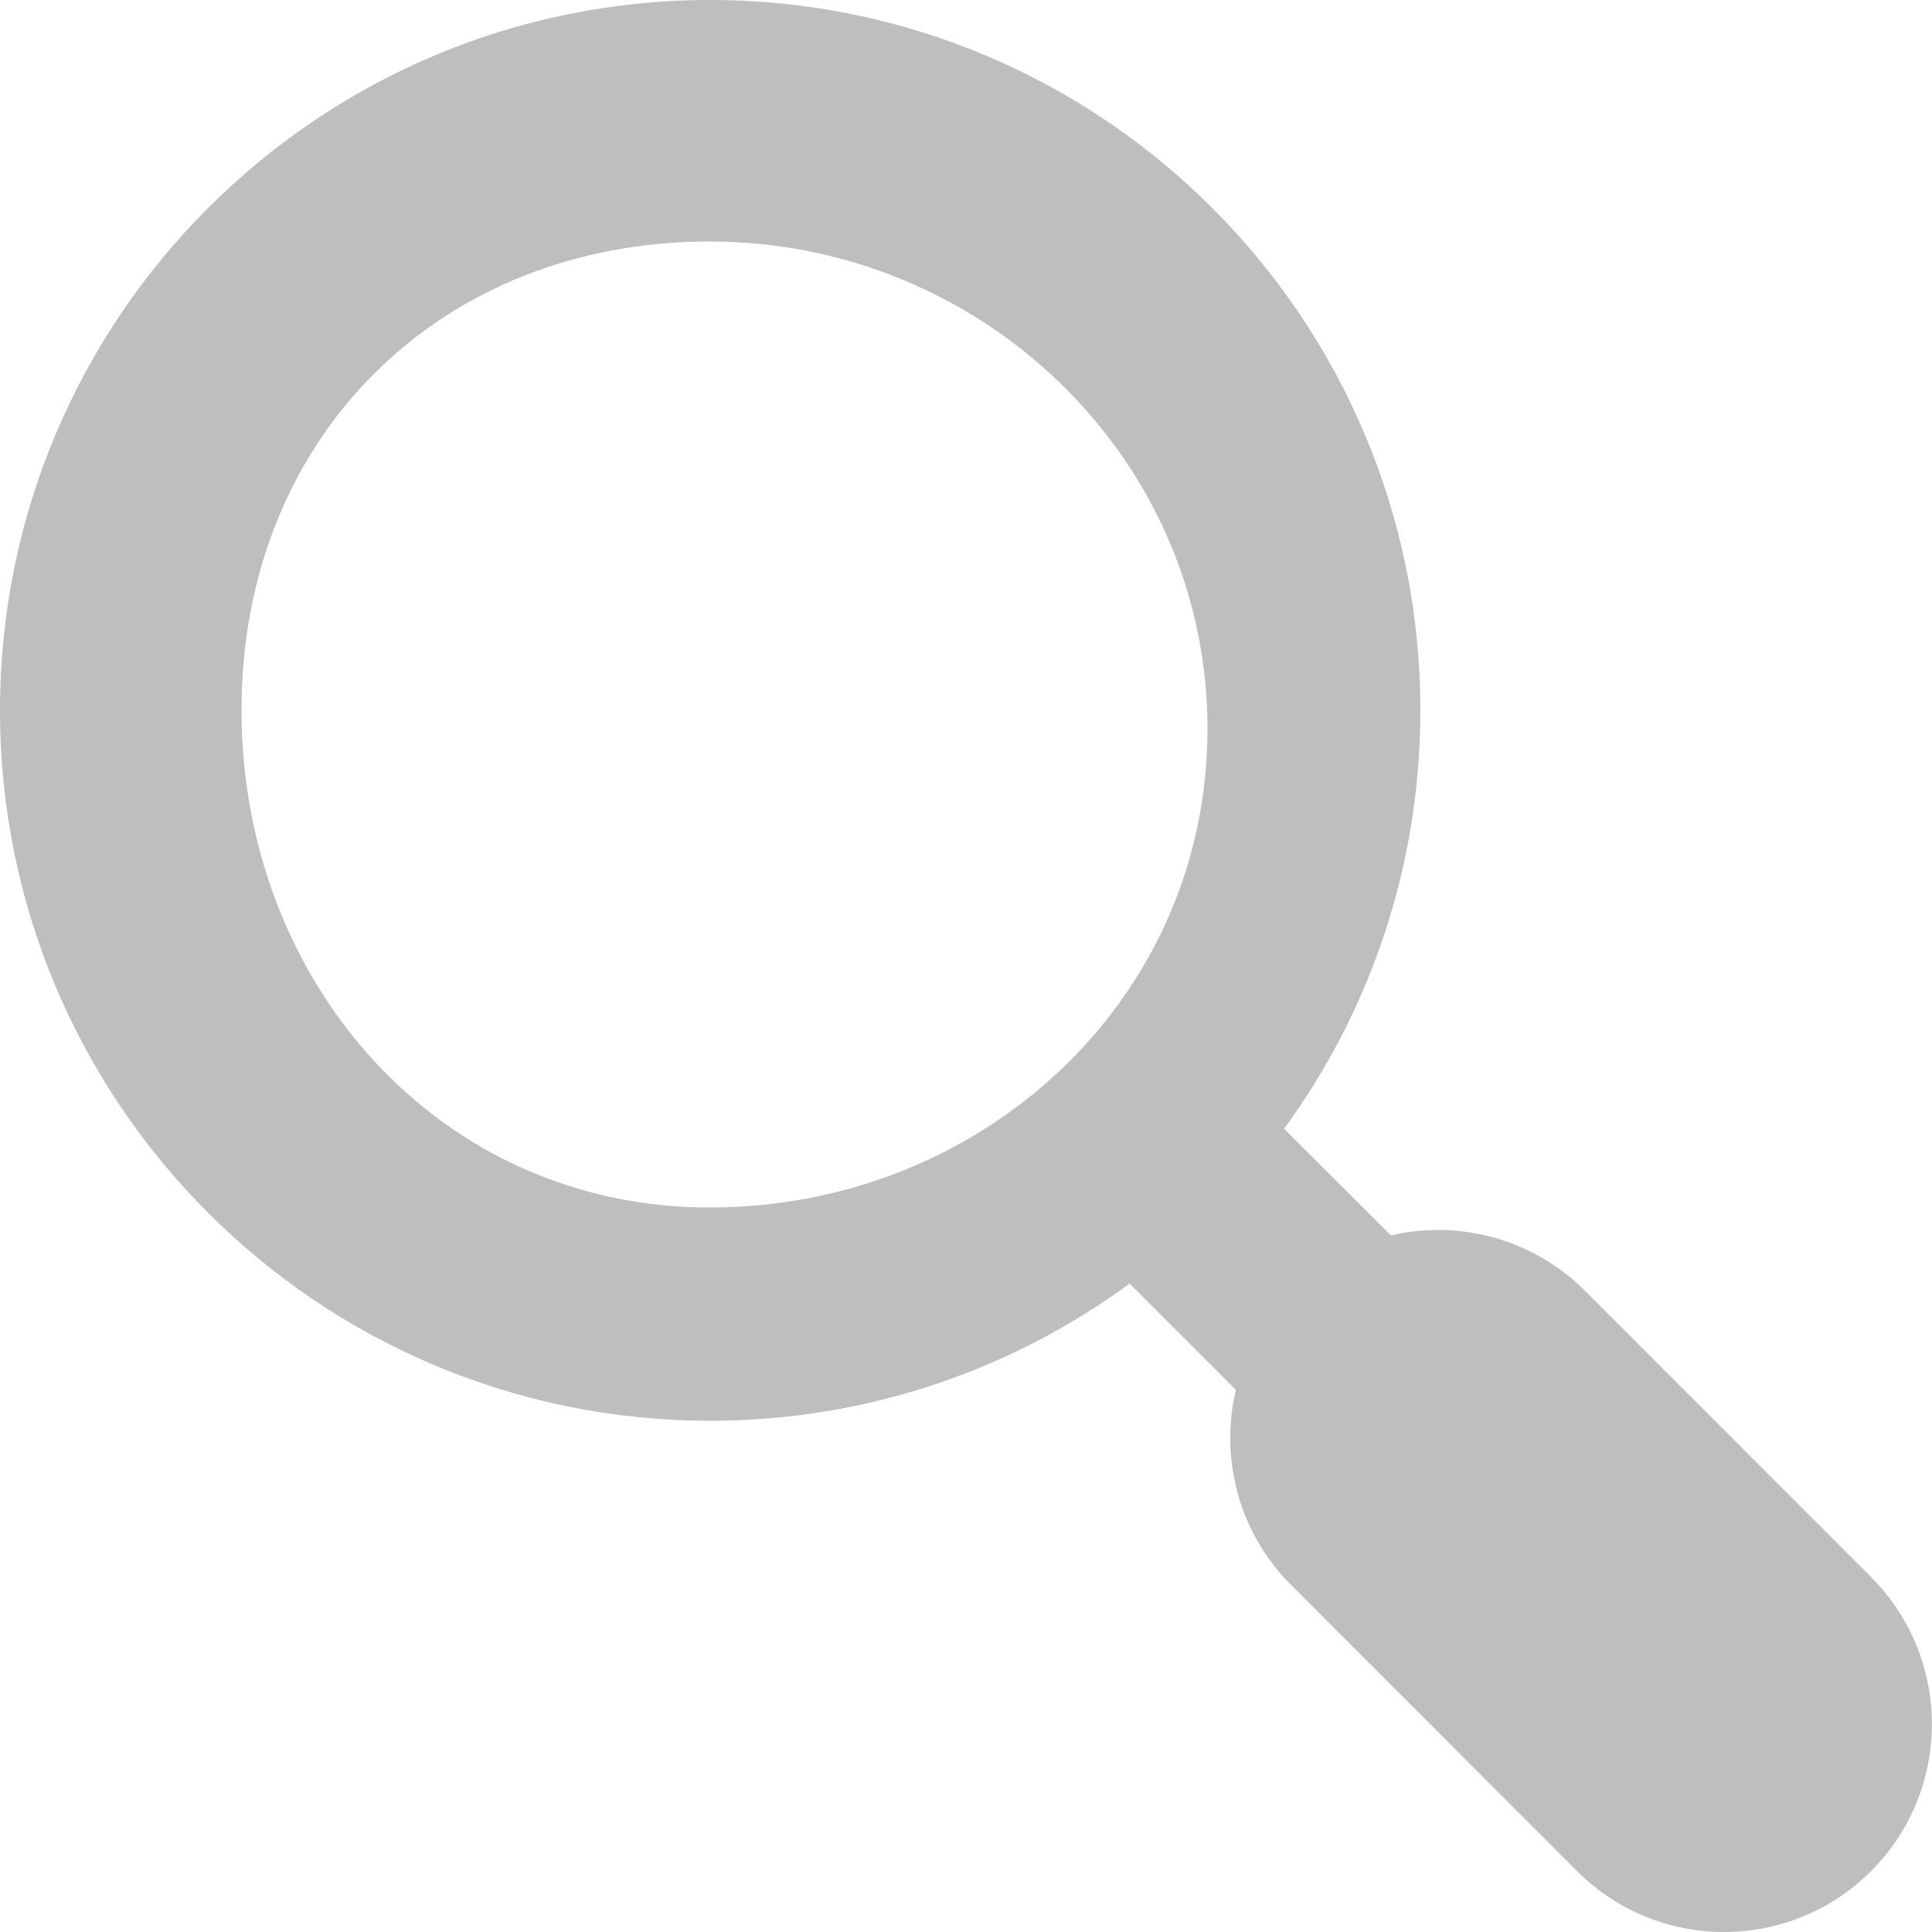
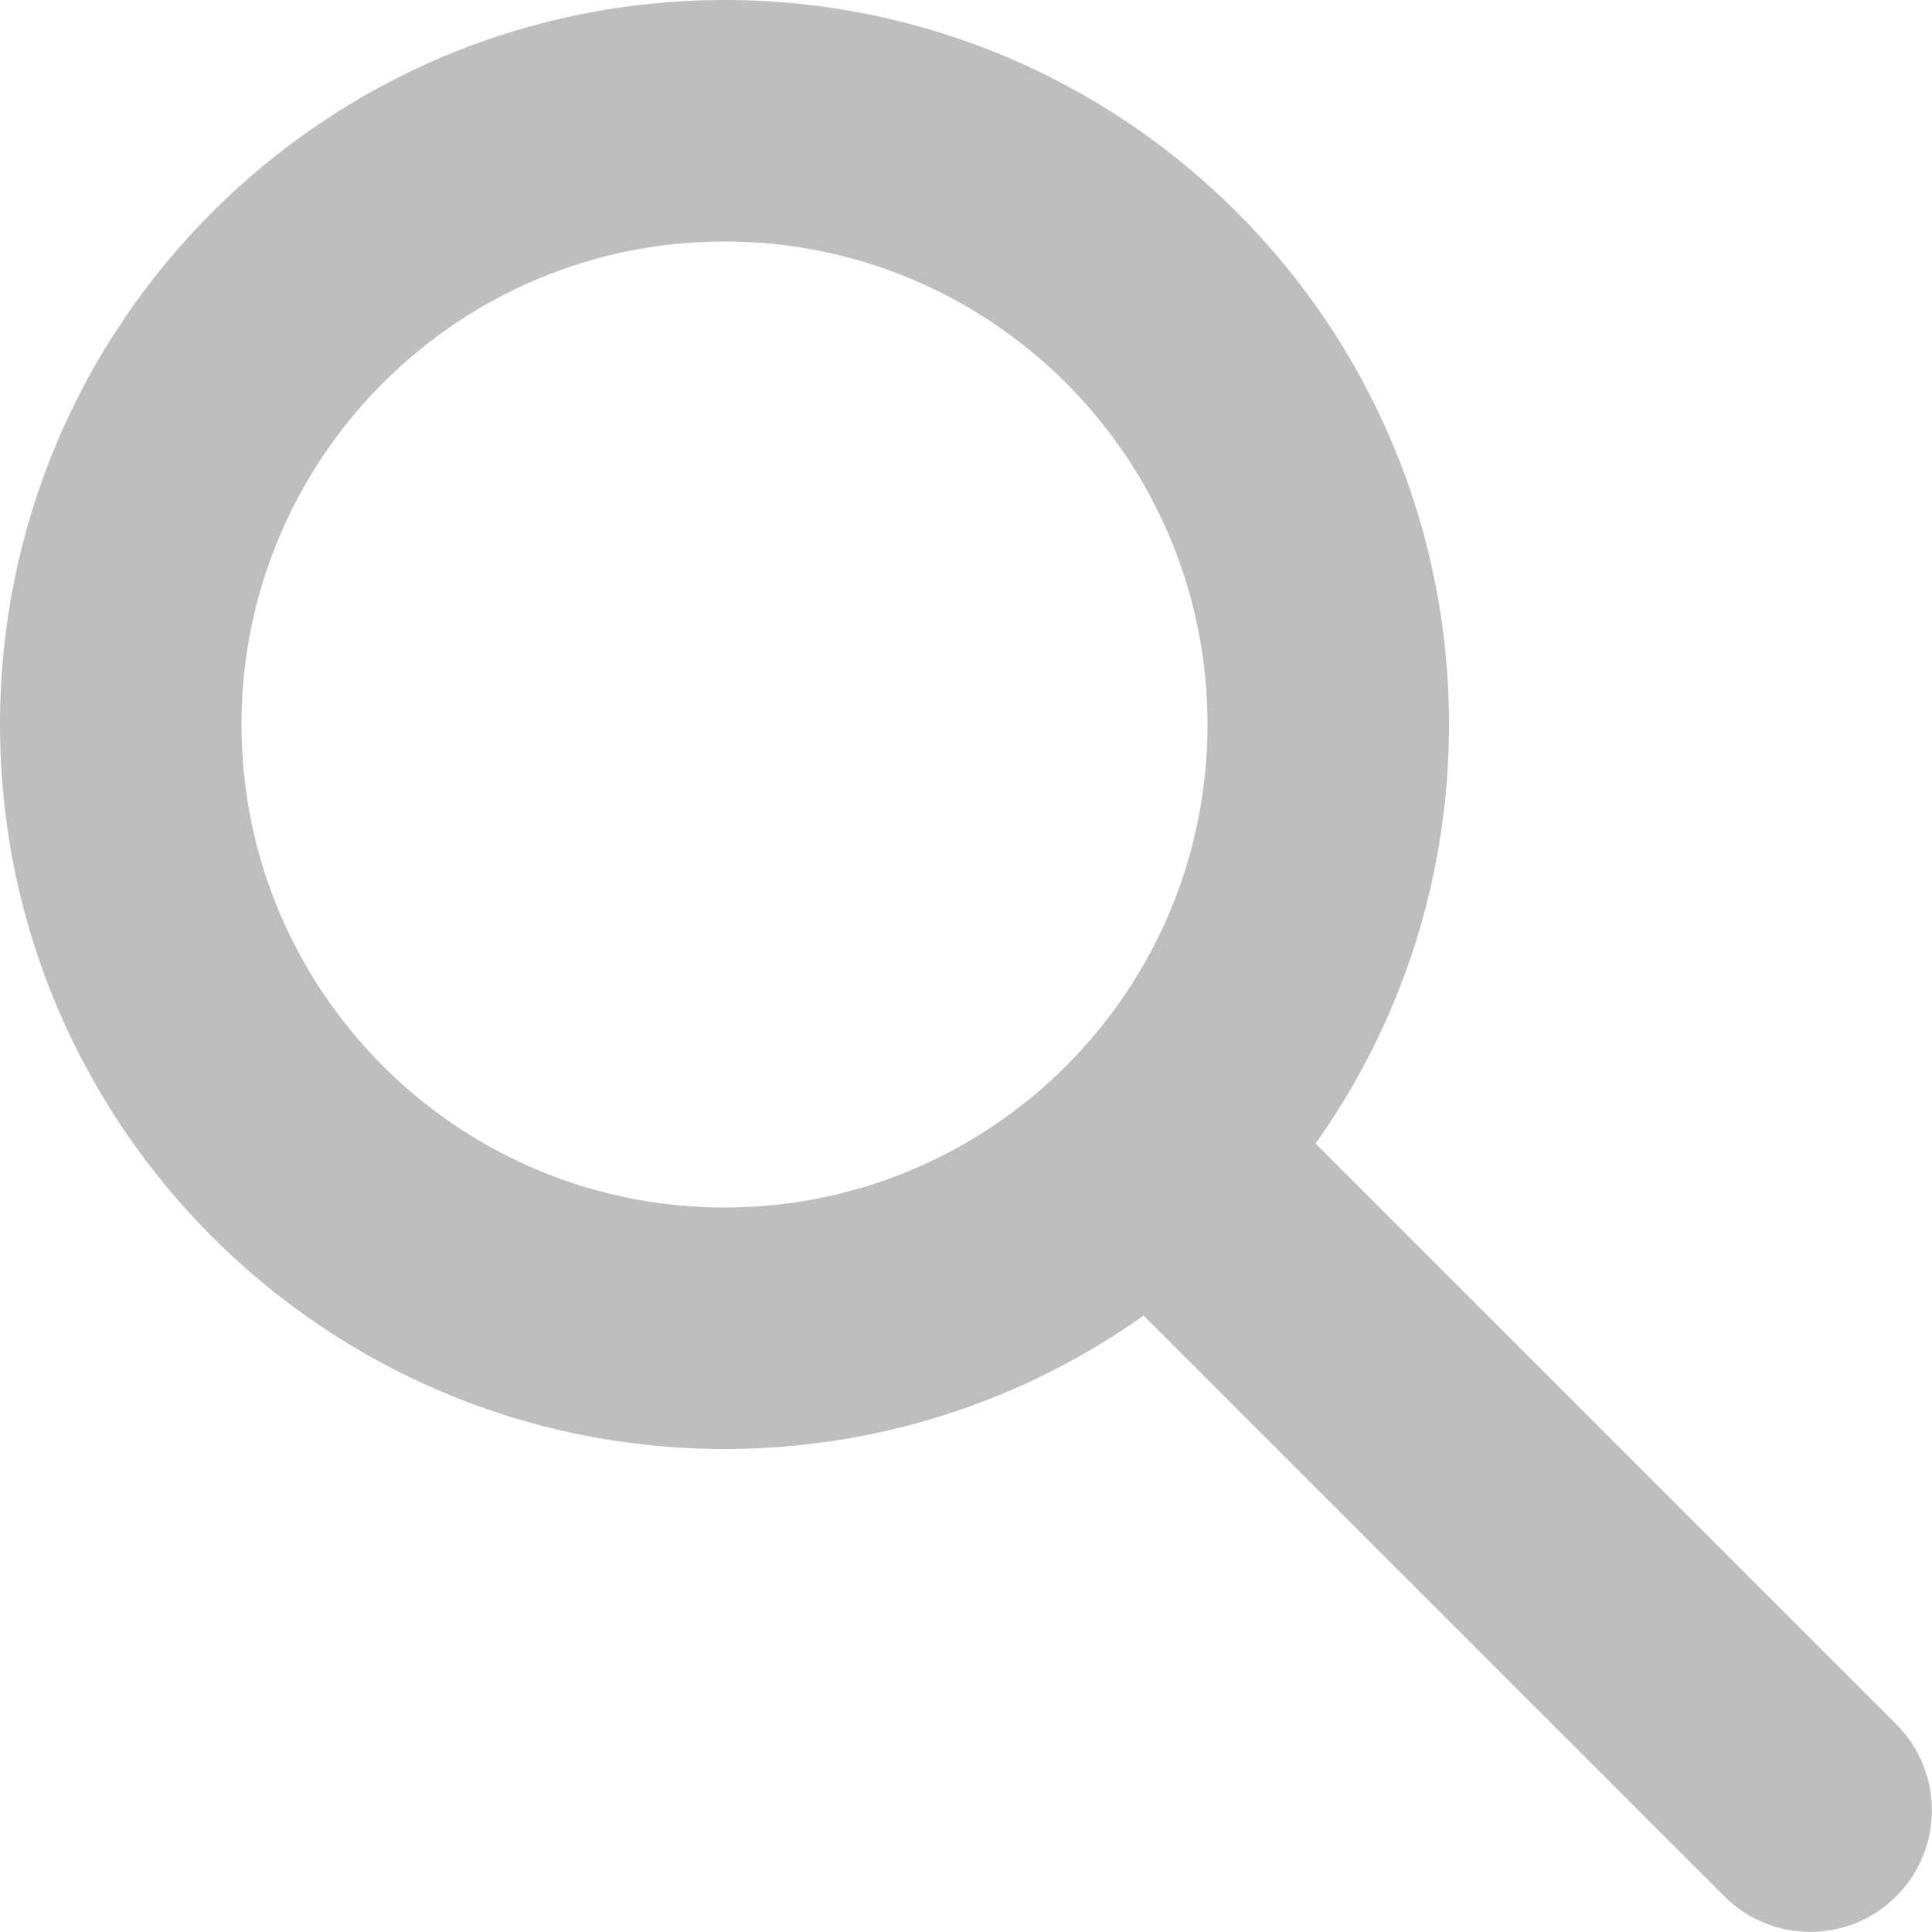
<svg xmlns="http://www.w3.org/2000/svg" enable-background="new 0 0 32 32" height="16" id="Layer_1" version="1.1" viewBox="0 0 16 16" width="16" xml:space="preserve">
  <defs id="defs10" />
-   <path id="path2987" d="M 15.496,13.061 13.127,10.691 c -0.436,-0.437 -1.048,-0.59 -1.608,-0.46 L 10.634,9.348 C 11.344,8.376 11.763,7.178 11.763,5.883 11.763,2.634 9.129,0 5.881,0 2.633,0 0,2.634 0,5.883 c 0,3.25 2.633,5.883 5.881,5.883 1.299,0 2.5,-0.422 3.474,-1.136 l 0.88,0.88 c -0.133,0.562 0.019,1.178 0.457,1.616 l 2.369,2.37 c 0.673,0.672 1.761,0.672 2.434,0 0.672,-0.673 0.672,-1.763 -6e-5,-2.435 z M 5.879,10 C 3.63,10 2,8.131 2,5.881 2,3.631 3.63,2 5.879,2 8.127,2 10,3.788 10,6.036 10,8.286 8.127,10 5.879,10 z" style="fill:#bebebe;fill-opacity:1;stroke:none" />
+   <path style="fill:#bebebe;fill-opacity:1;stroke:none" d="M 6 0 C 2.686 3.5527137e-15 0 2.686 0 6 C 0 9.314 2.686 12 6 12 C 9.314 12 12 9.314 12 6 C 12 2.686 9.314 -8.8817842e-16 6 0 z M 6 2 C 8.209 2 10 3.791 10 6 C 10 8.209 8.209 10 6 10 C 3.791 10 2 8.209 2 6 C 2 3.791 3.791 2 6 2 z " id="path2983" />
+   <rect style="fill:#bebebe;fill-opacity:1;stroke:none" id="rect3756" width="2.014" height="9.063" x="-1.007" y="13.146" rx="1.007" ry="1.007" transform="matrix(0.7071068,-0.7071068,0.7071068,0.7071068,0,0)" />
</svg>
